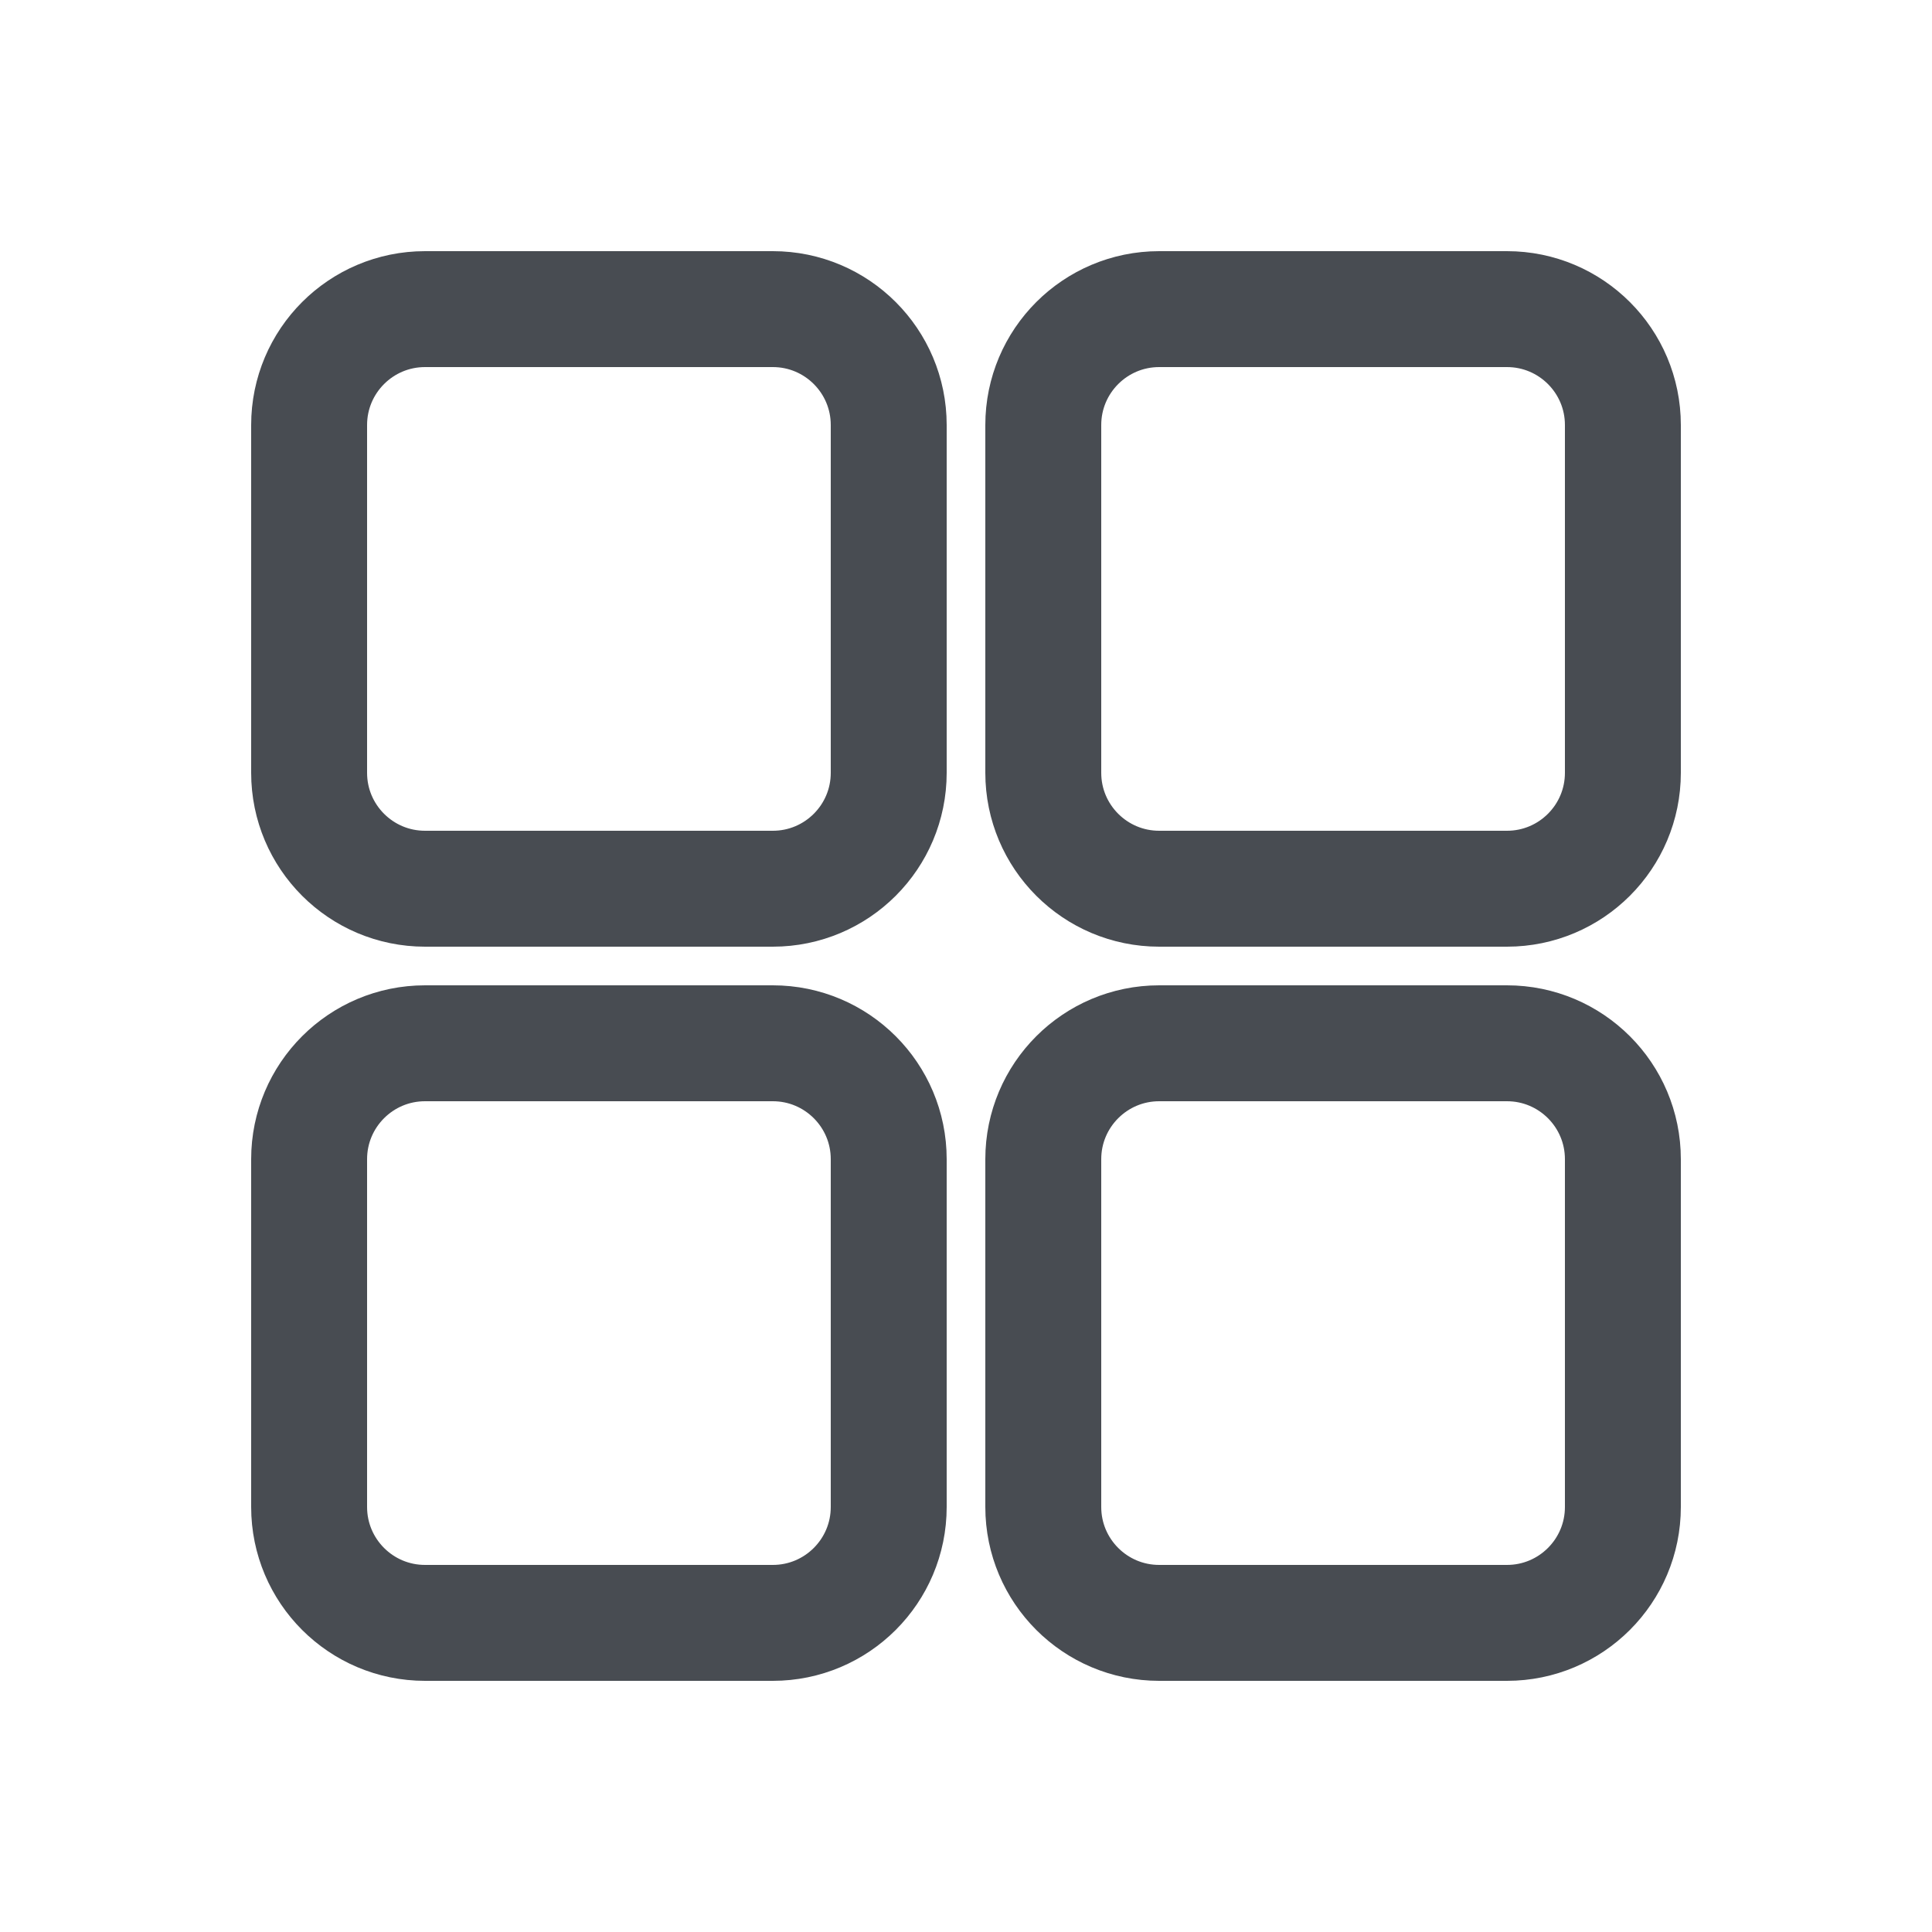
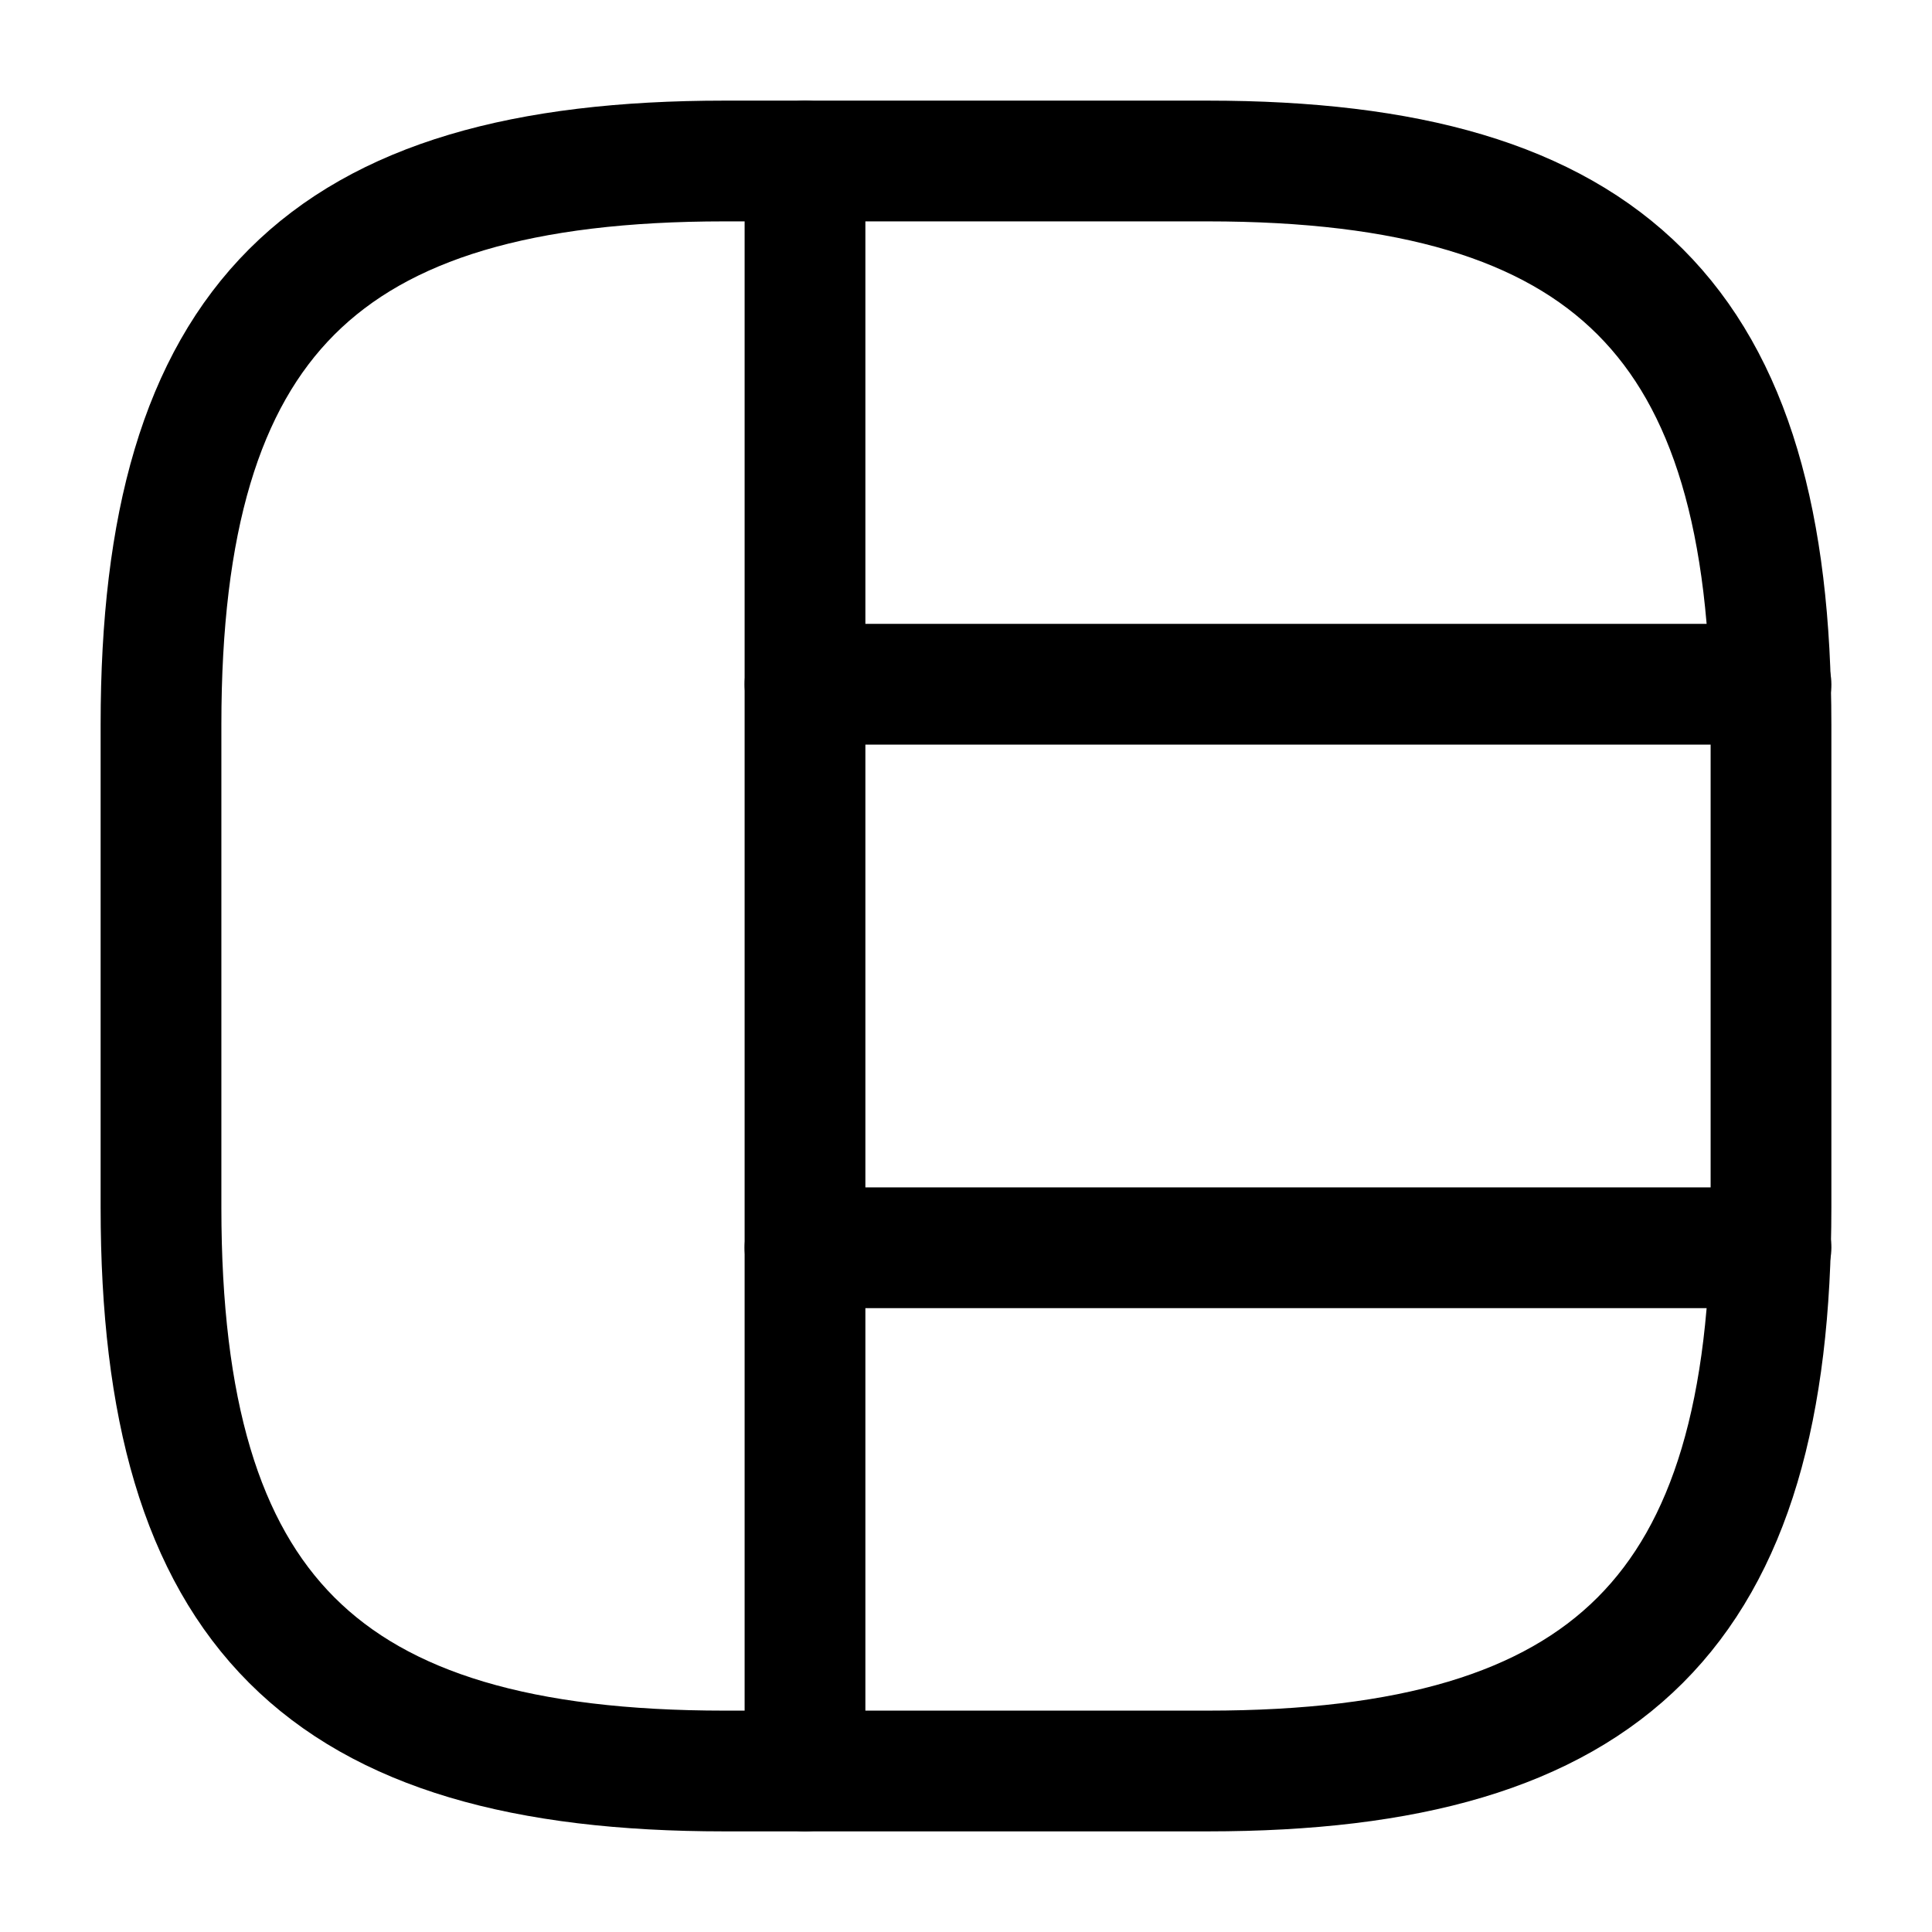
- <svg xmlns="http://www.w3.org/2000/svg" width="25" height="25" viewBox="0 0 25 25" fill="none">
-   <rect x="4" y="4" width="7.5" height="7.5" rx="1.5" stroke="#484C52" stroke-width="1.5" stroke-linecap="round" stroke-linejoin="round" />
-   <rect x="13.5" y="4" width="7.5" height="7.5" rx="1.5" stroke="#484C52" stroke-width="1.5" stroke-linecap="round" stroke-linejoin="round" />
-   <rect x="4" y="13.5" width="7.5" height="7.5" rx="1.5" stroke="#484C52" stroke-width="1.5" stroke-linecap="round" stroke-linejoin="round" />
-   <rect x="13.5" y="13.5" width="7.5" height="7.5" rx="1.5" stroke="#484C52" stroke-width="1.5" stroke-linecap="round" stroke-linejoin="round" />
+ <svg xmlns="http://www.w3.org/2000/svg" width="24" height="24" viewBox="0 0 24 24" fill="none">
+   <path d="M9 22H15C20 22 22 20 22 15V9C22 4 20 2 15 2H9C4 2 2 4 2 9V15C2 20 4 22 9 22Z" stroke="black" stroke-width="1.5" stroke-linecap="round" stroke-linejoin="round" />
+   <path d="M10 2V22" stroke="black" stroke-width="1.5" stroke-linecap="round" stroke-linejoin="round" />
+   <path d="M10 8.5H22" stroke="black" stroke-width="1.5" stroke-linecap="round" stroke-linejoin="round" />
+   <path d="M10 15.5H22" stroke="black" stroke-width="1.5" stroke-linecap="round" stroke-linejoin="round" />
</svg>
